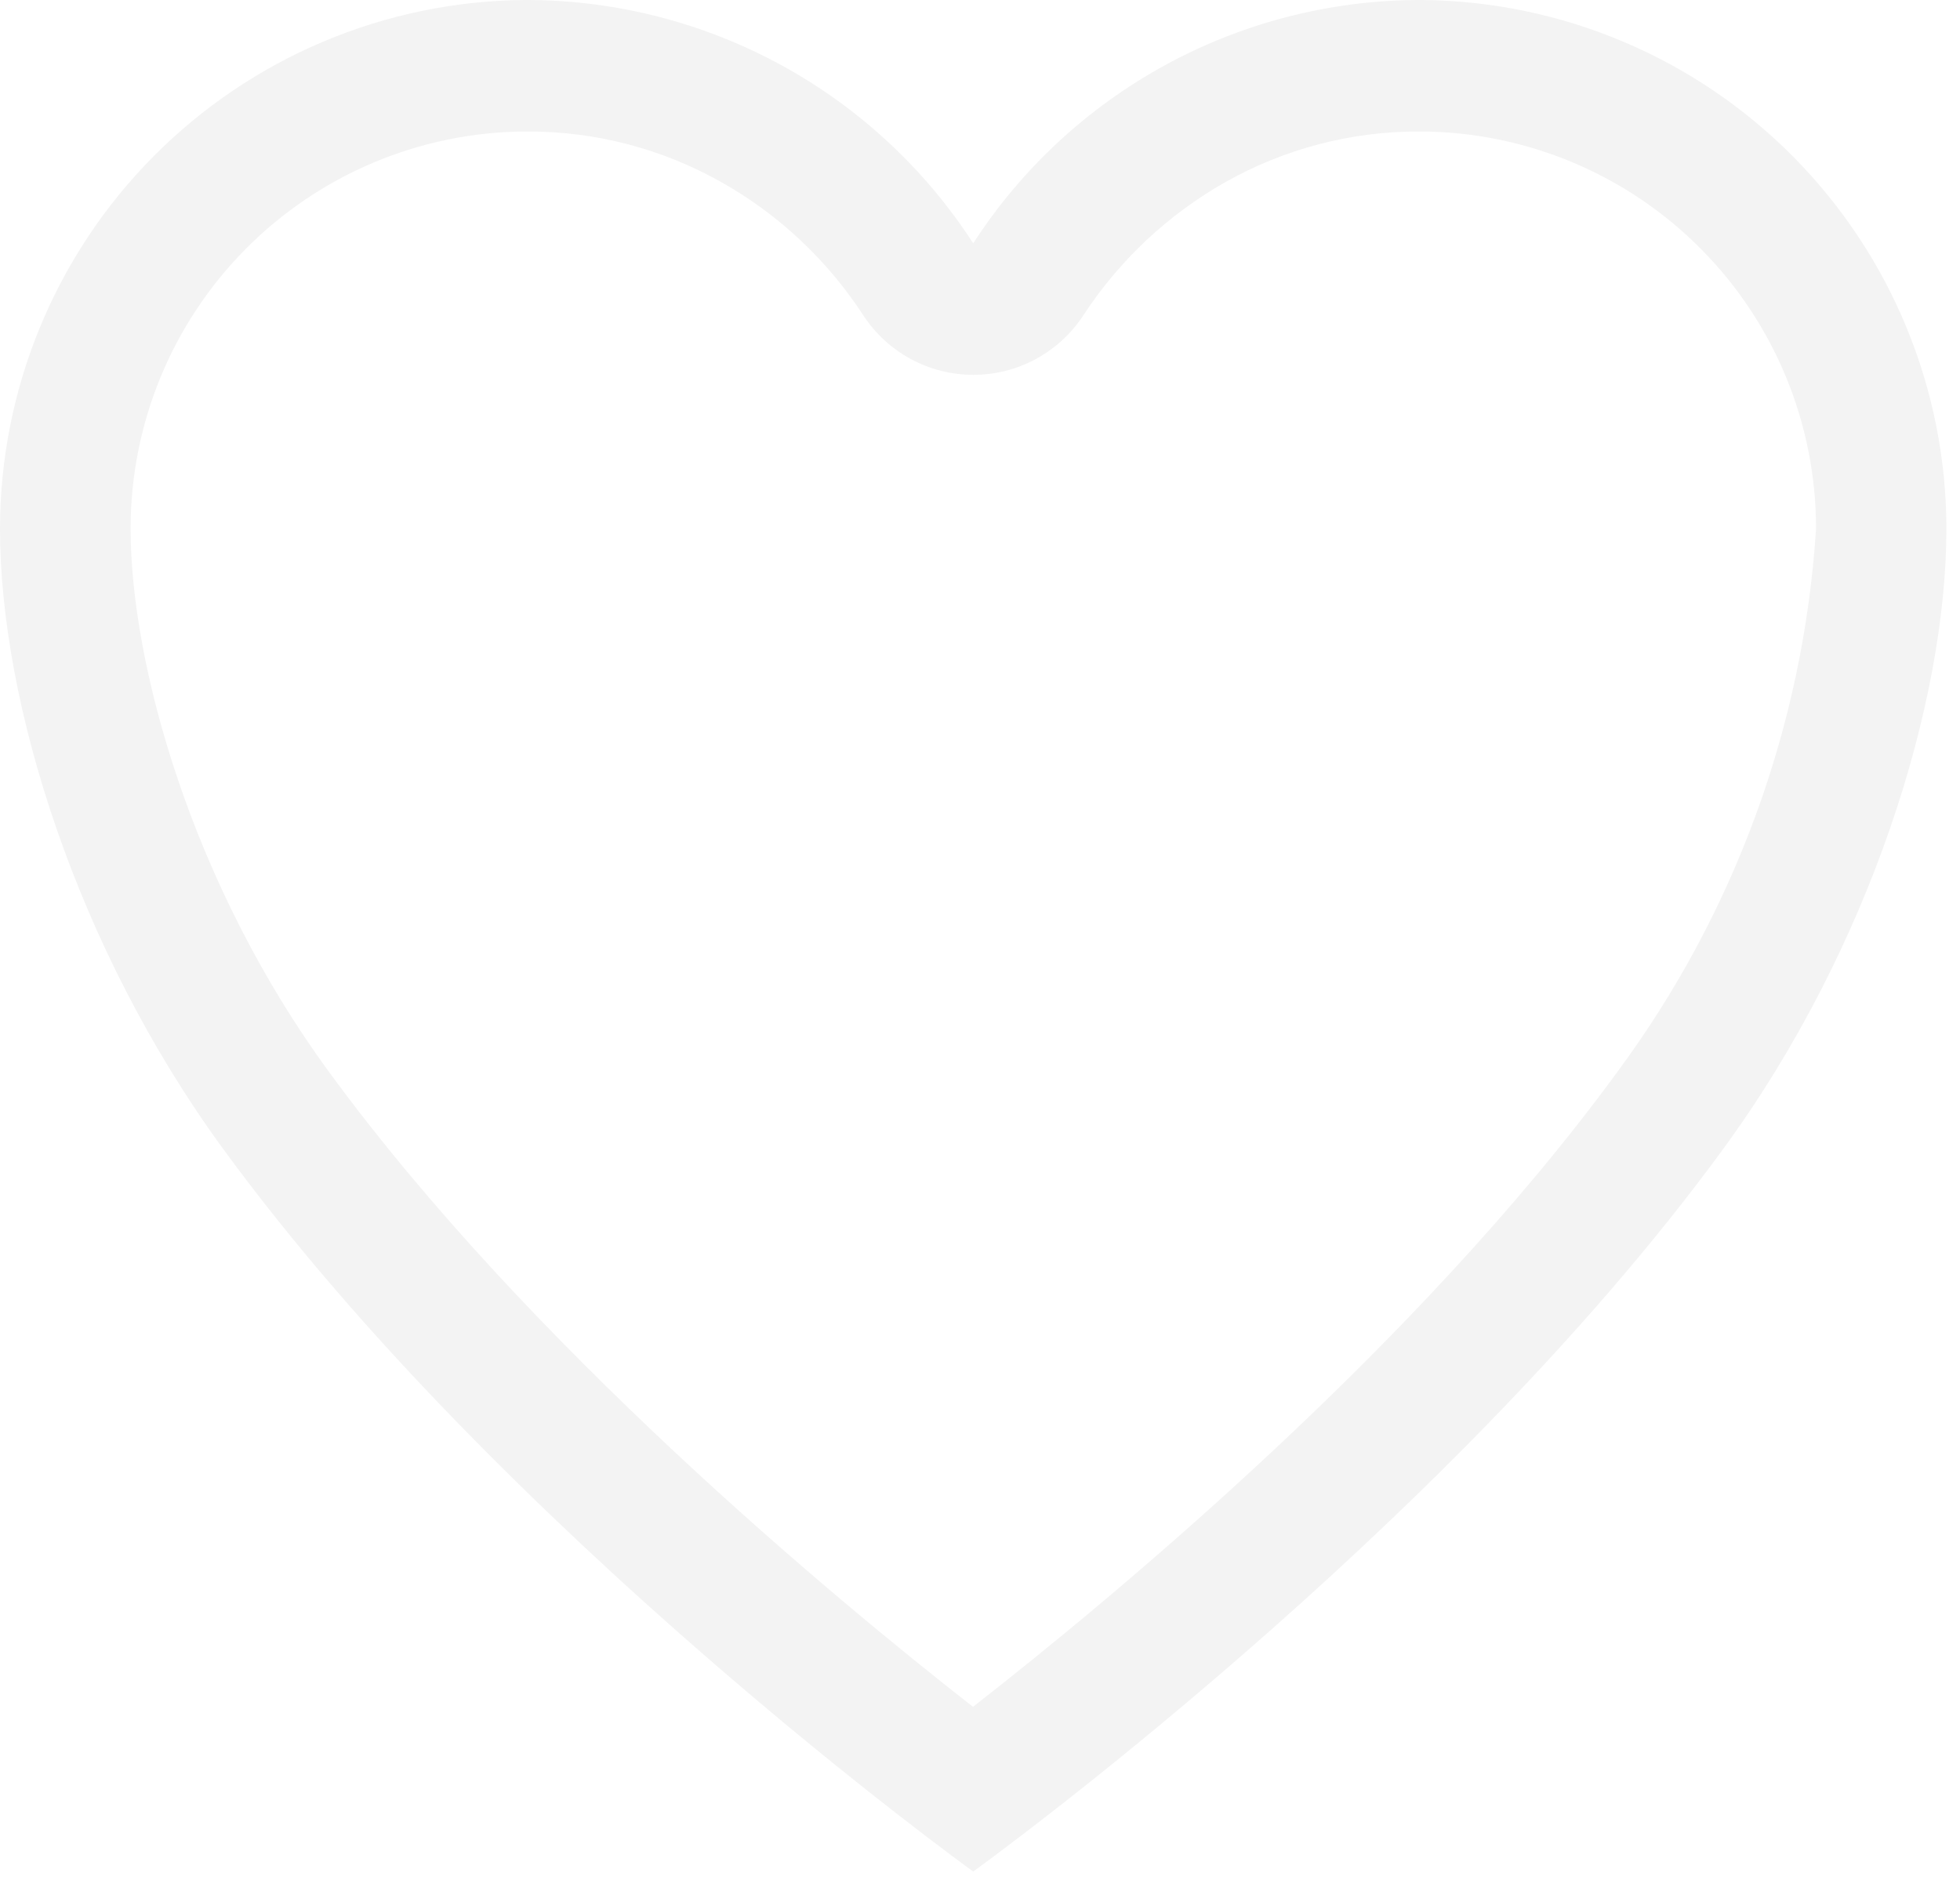
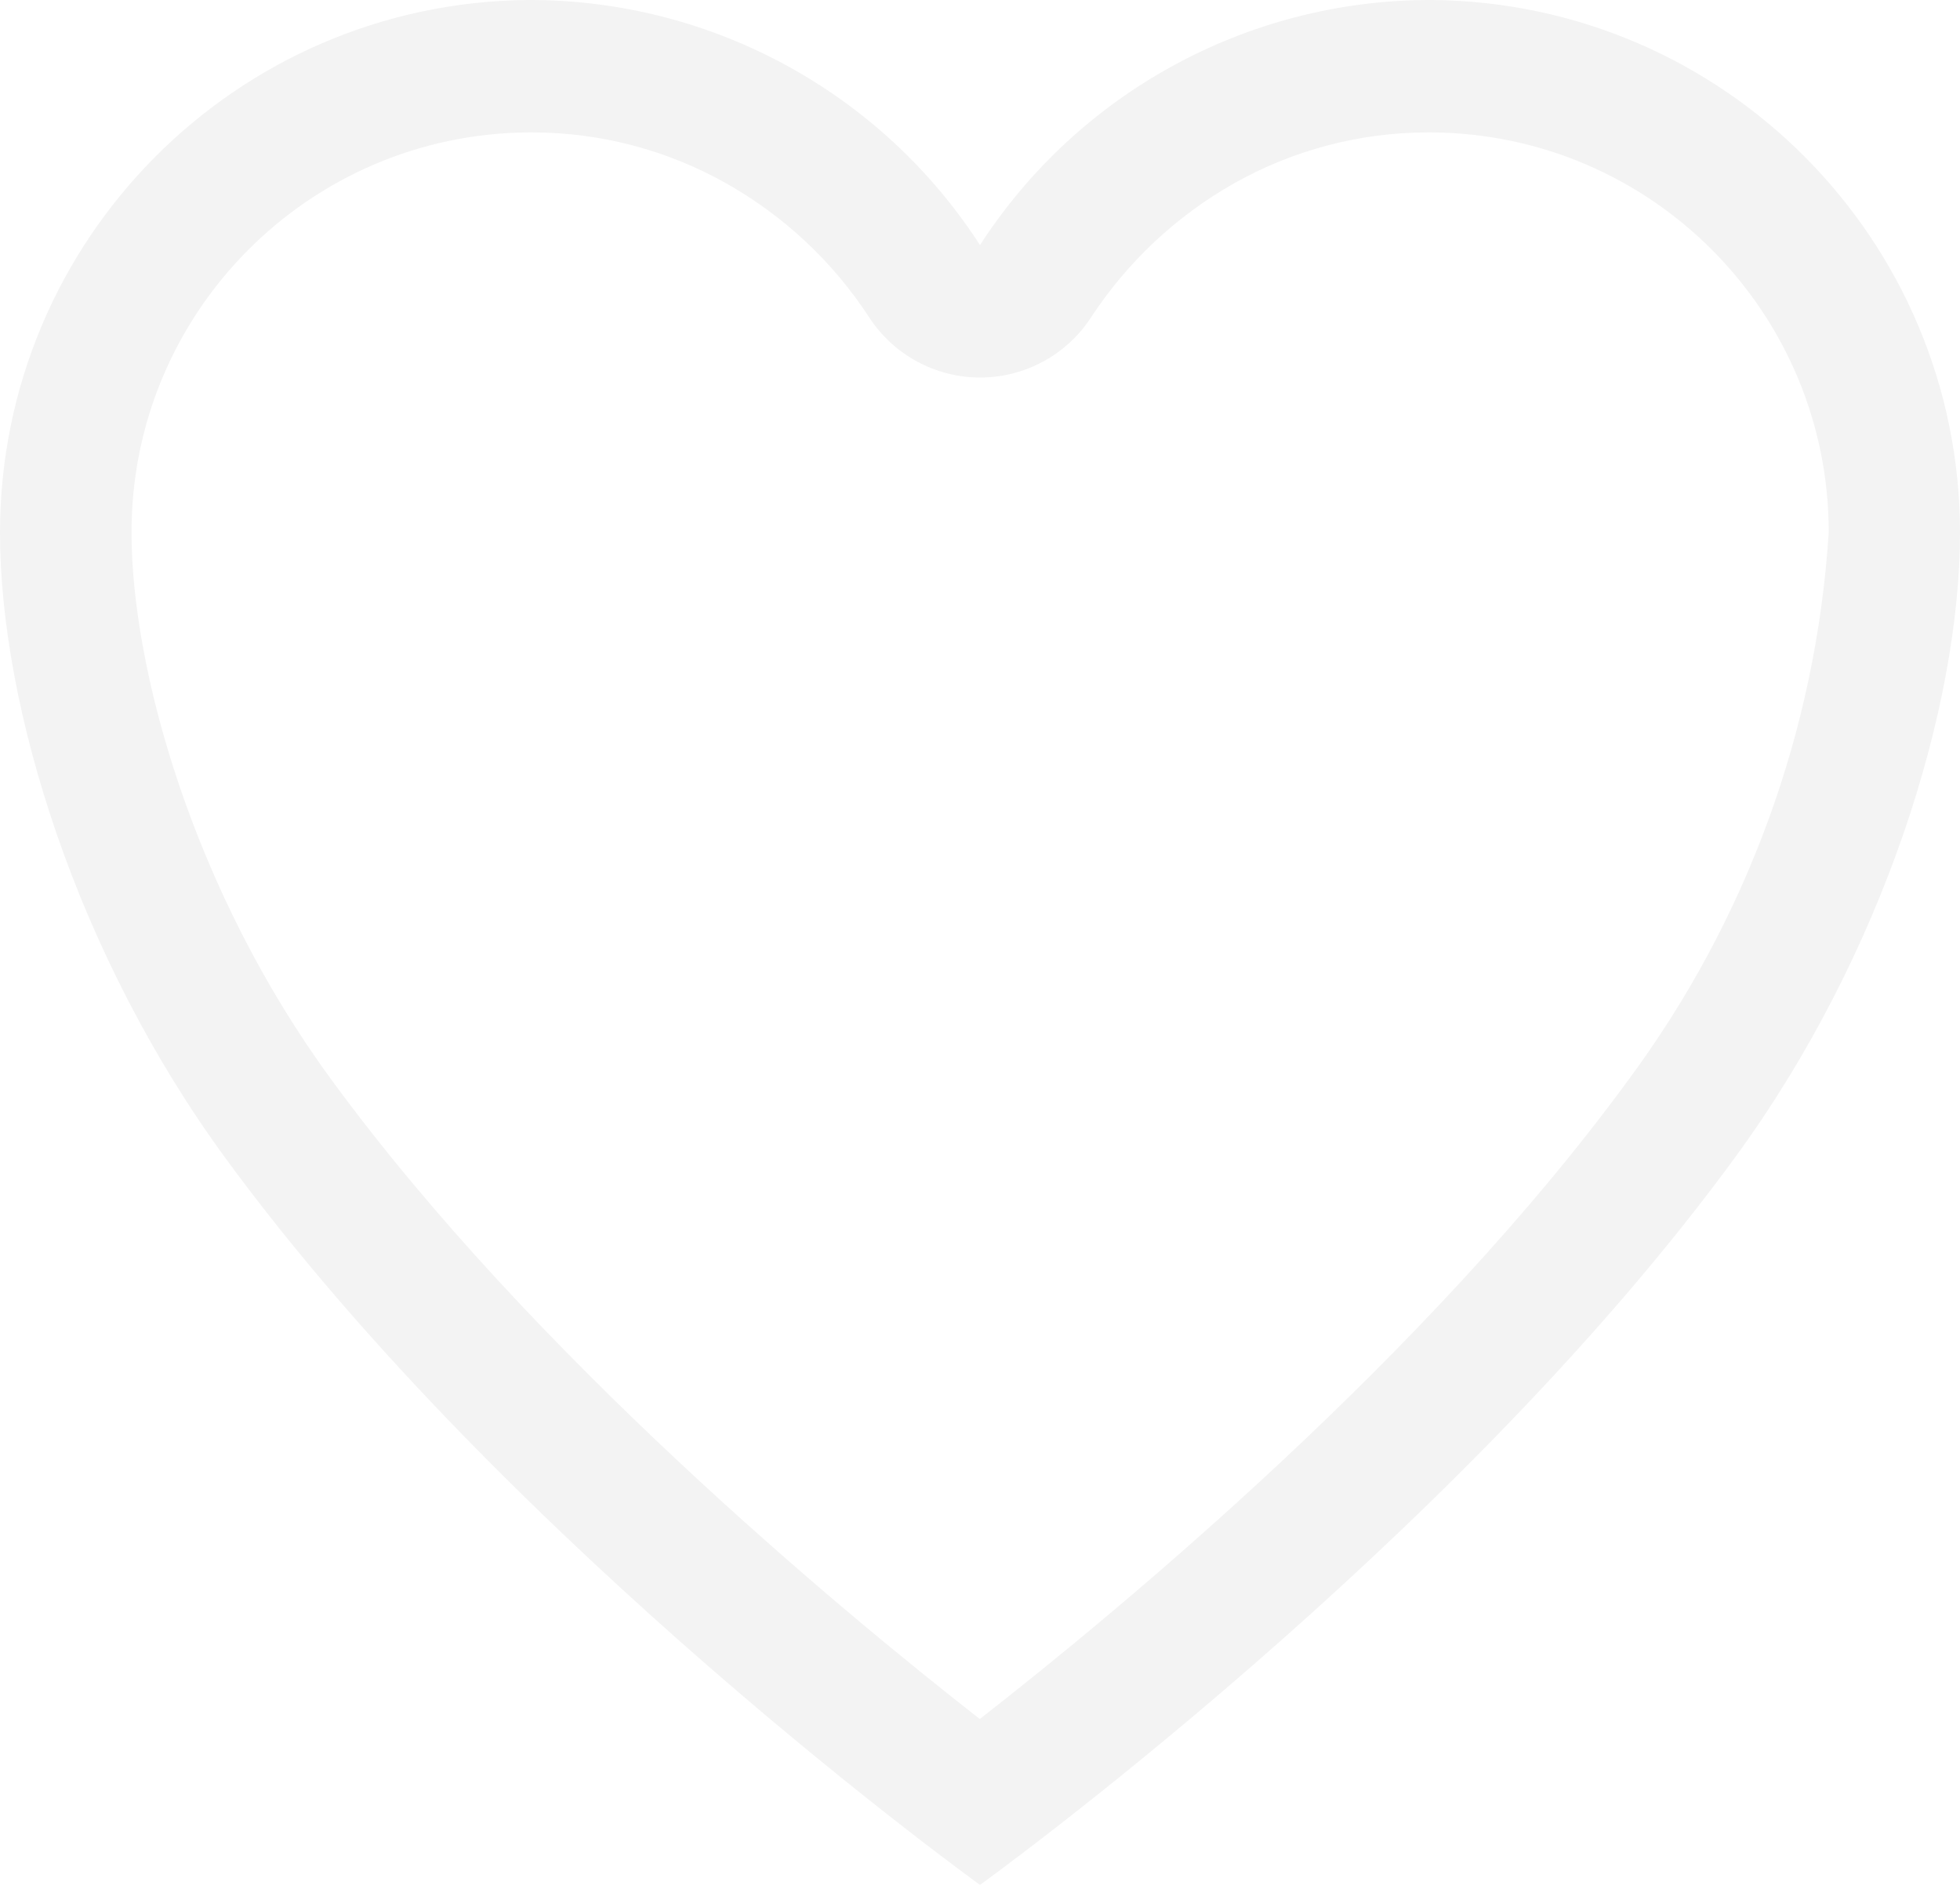
- <svg xmlns="http://www.w3.org/2000/svg" width="49" height="47" viewBox="0 0 49 47" fill="none">
-   <path opacity="0.05" d="M35.559 0H35.442C33.23 0.011 31.056 0.573 29.116 1.635C27.176 2.697 25.531 4.226 24.33 6.083C23.129 4.226 21.484 2.697 19.544 1.635C17.604 0.573 15.43 0.011 13.218 0H13.1C9.615 0.033 6.285 1.44 3.832 3.915C1.379 6.39 0.002 9.733 0 13.218C0 17.546 1.895 23.687 5.591 28.74C12.633 38.367 24.33 46.789 24.33 46.789C24.33 46.789 36.03 38.367 43.069 28.74C46.769 23.687 48.66 17.546 48.66 13.218C48.658 9.733 47.281 6.39 44.828 3.915C42.375 1.439 39.044 0.033 35.559 0ZM40.425 26.81C35.442 33.629 27.851 39.922 24.325 42.671C20.804 39.922 13.213 33.617 8.225 26.798C4.798 22.119 3.265 16.61 3.265 13.218C3.263 10.598 4.298 8.083 6.143 6.223C7.988 4.362 10.494 3.307 13.114 3.287H13.219C14.903 3.288 16.559 3.723 18.027 4.55C19.464 5.358 20.684 6.502 21.583 7.884C21.882 8.341 22.29 8.716 22.77 8.976C23.25 9.235 23.787 9.371 24.333 9.371C24.879 9.371 25.416 9.235 25.896 8.976C26.376 8.716 26.784 8.341 27.083 7.884C27.985 6.505 29.204 5.362 30.639 4.55C32.107 3.723 33.763 3.288 35.447 3.287H35.552C38.172 3.307 40.678 4.362 42.523 6.223C44.368 8.083 45.403 10.598 45.401 13.218C45.087 18.134 43.359 22.854 40.425 26.81Z" fill="black" />
+ <svg xmlns="http://www.w3.org/2000/svg" width="48.66" height="46.788" viewBox="0 0 48.66 46.788">
+   <path id="_ionicons_svg_ios-heart-empty" d="M83.559,56h-.117A13.309,13.309,0,0,0,72.33,62.083,13.309,13.309,0,0,0,61.218,56H61.1A13.225,13.225,0,0,0,48,69.218c0,4.328,1.895,10.469,5.591,15.522,7.042,9.627,18.739,18.049,18.739,18.049s11.7-8.422,18.739-18.049c3.7-5.053,5.591-11.194,5.591-15.522A13.225,13.225,0,0,0,83.559,56Zm4.866,26.81c-4.983,6.819-12.574,13.112-16.1,15.861-3.521-2.749-11.112-9.054-16.1-15.873-3.427-4.679-4.96-10.188-4.96-13.58a9.924,9.924,0,0,1,9.849-9.931h.105a9.807,9.807,0,0,1,4.808,1.263,10.221,10.221,0,0,1,3.556,3.334,3.286,3.286,0,0,0,5.5,0,10.323,10.323,0,0,1,3.556-3.334,9.807,9.807,0,0,1,4.808-1.263h.105a9.924,9.924,0,0,1,9.849,9.931A25.554,25.554,0,0,1,88.425,82.81Z" transform="translate(-48 -56)" opacity="0.05" />
</svg>
